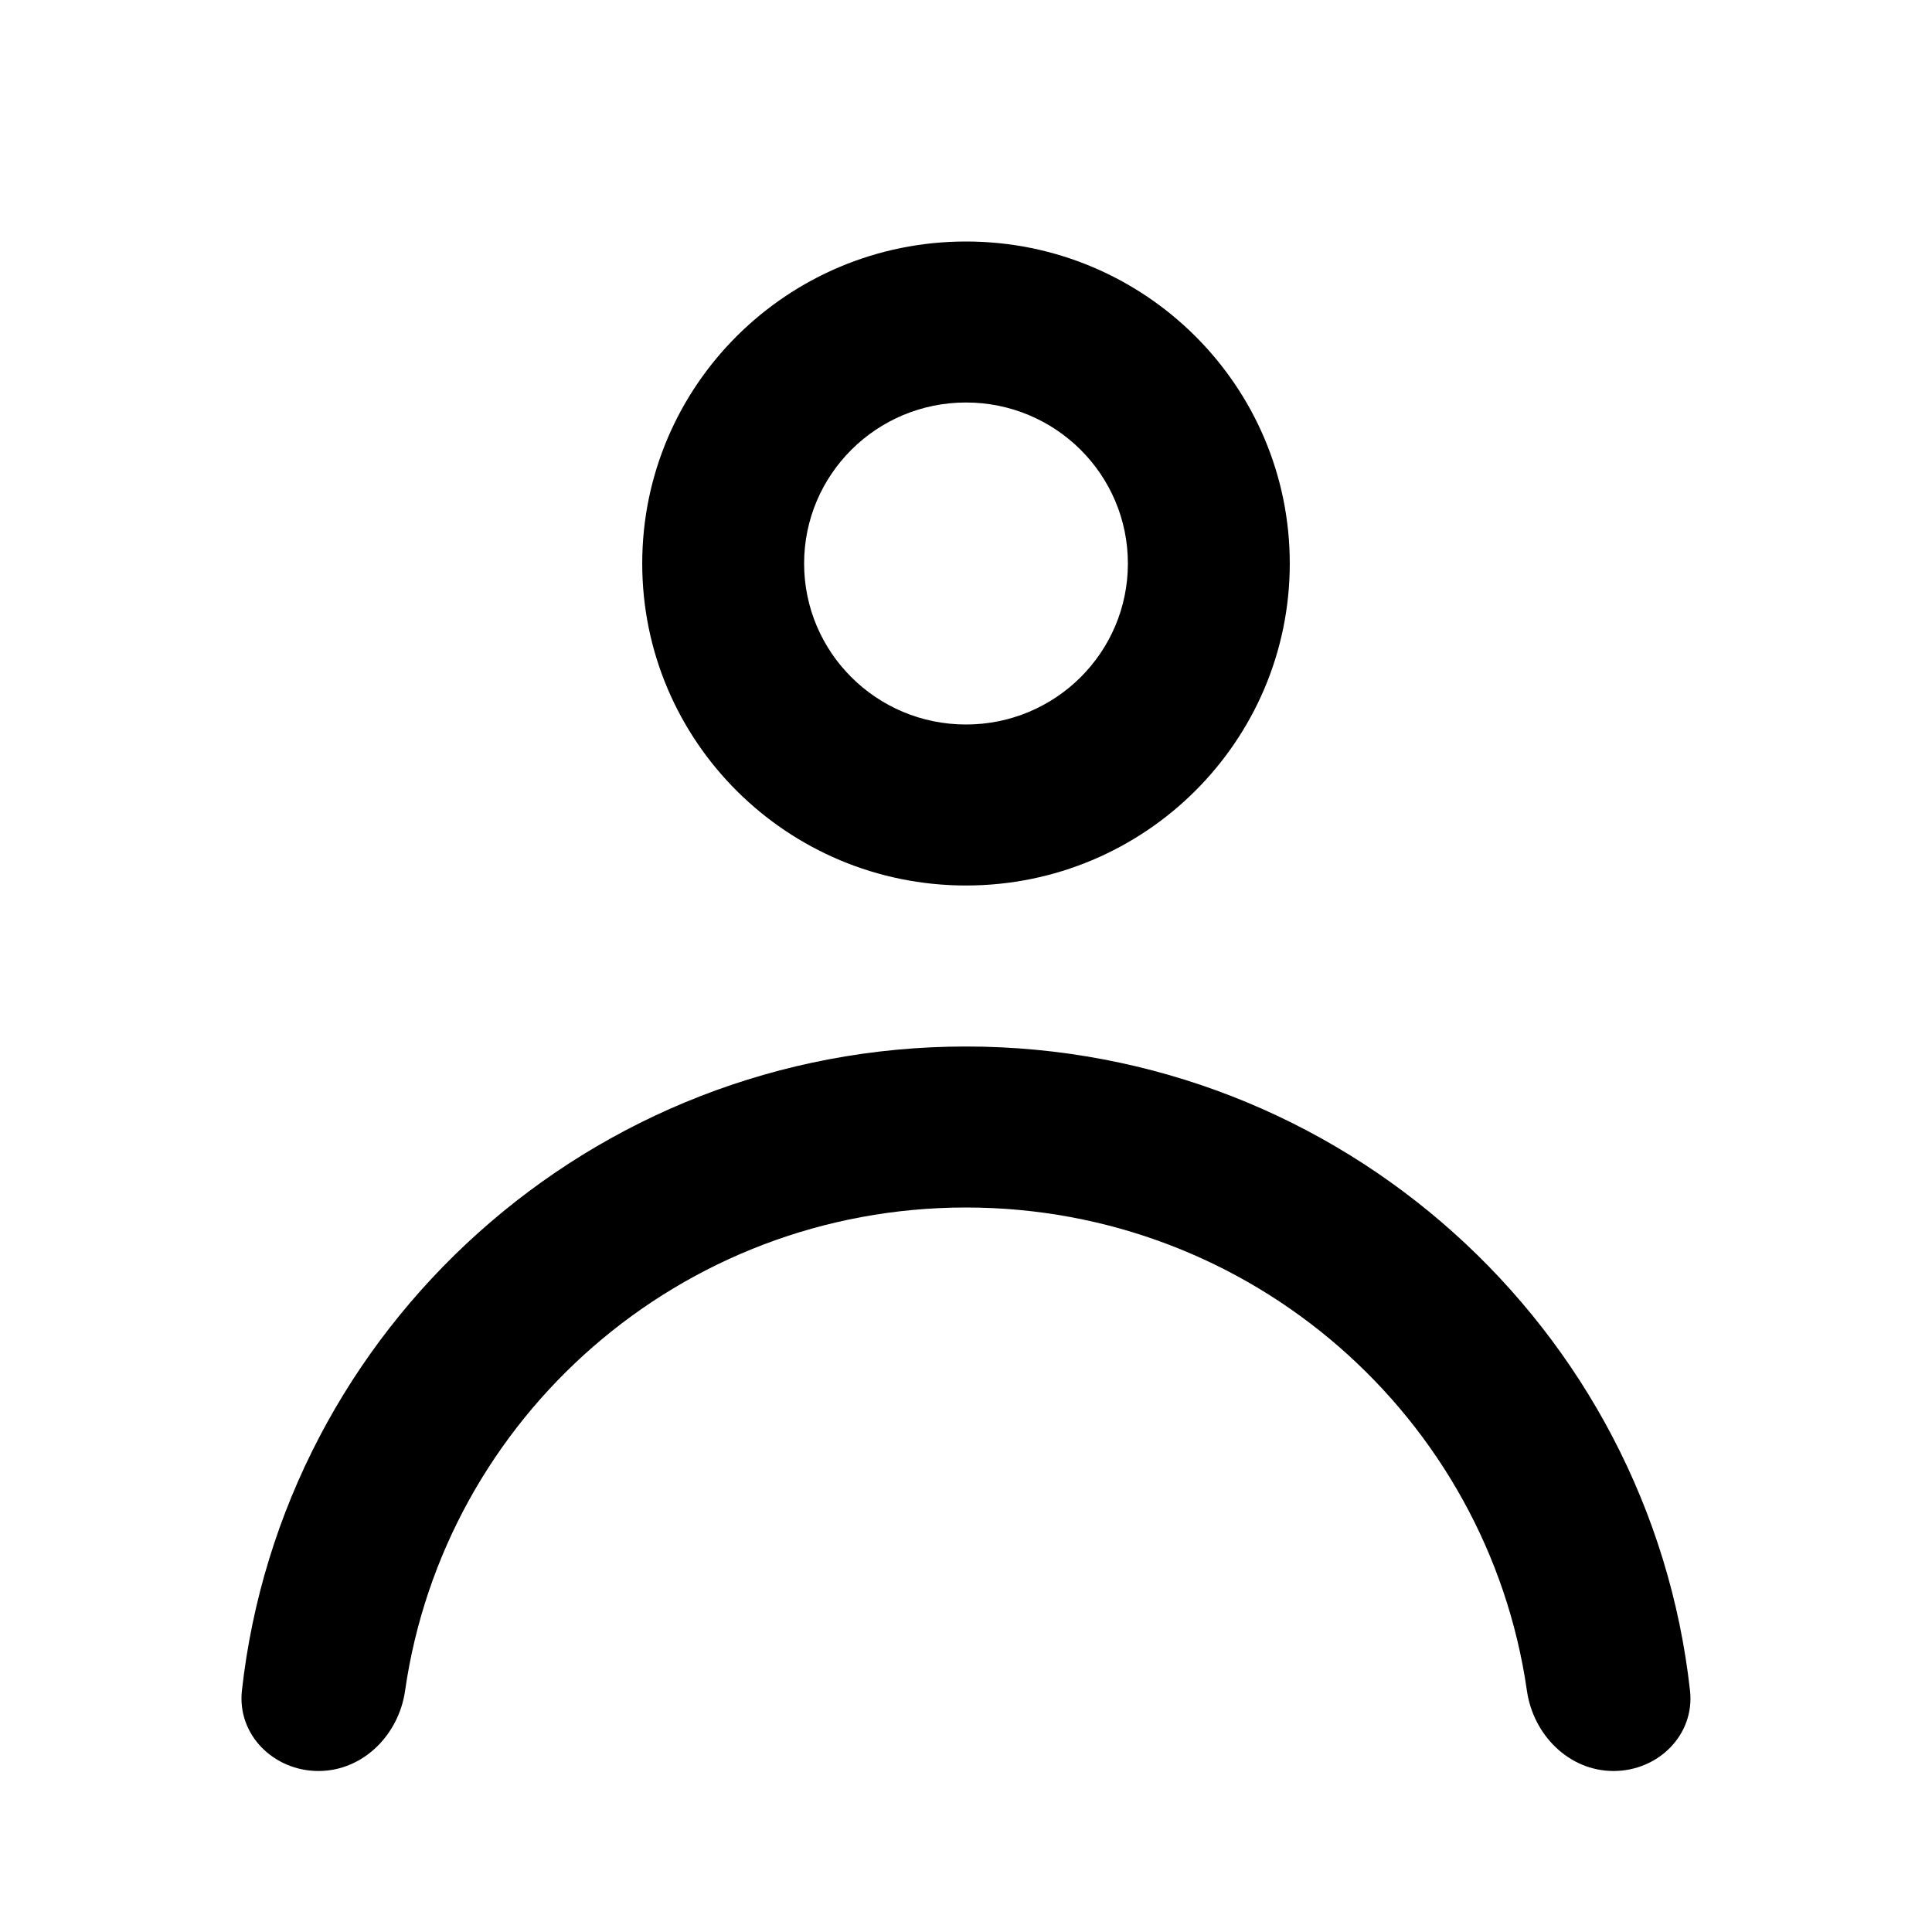
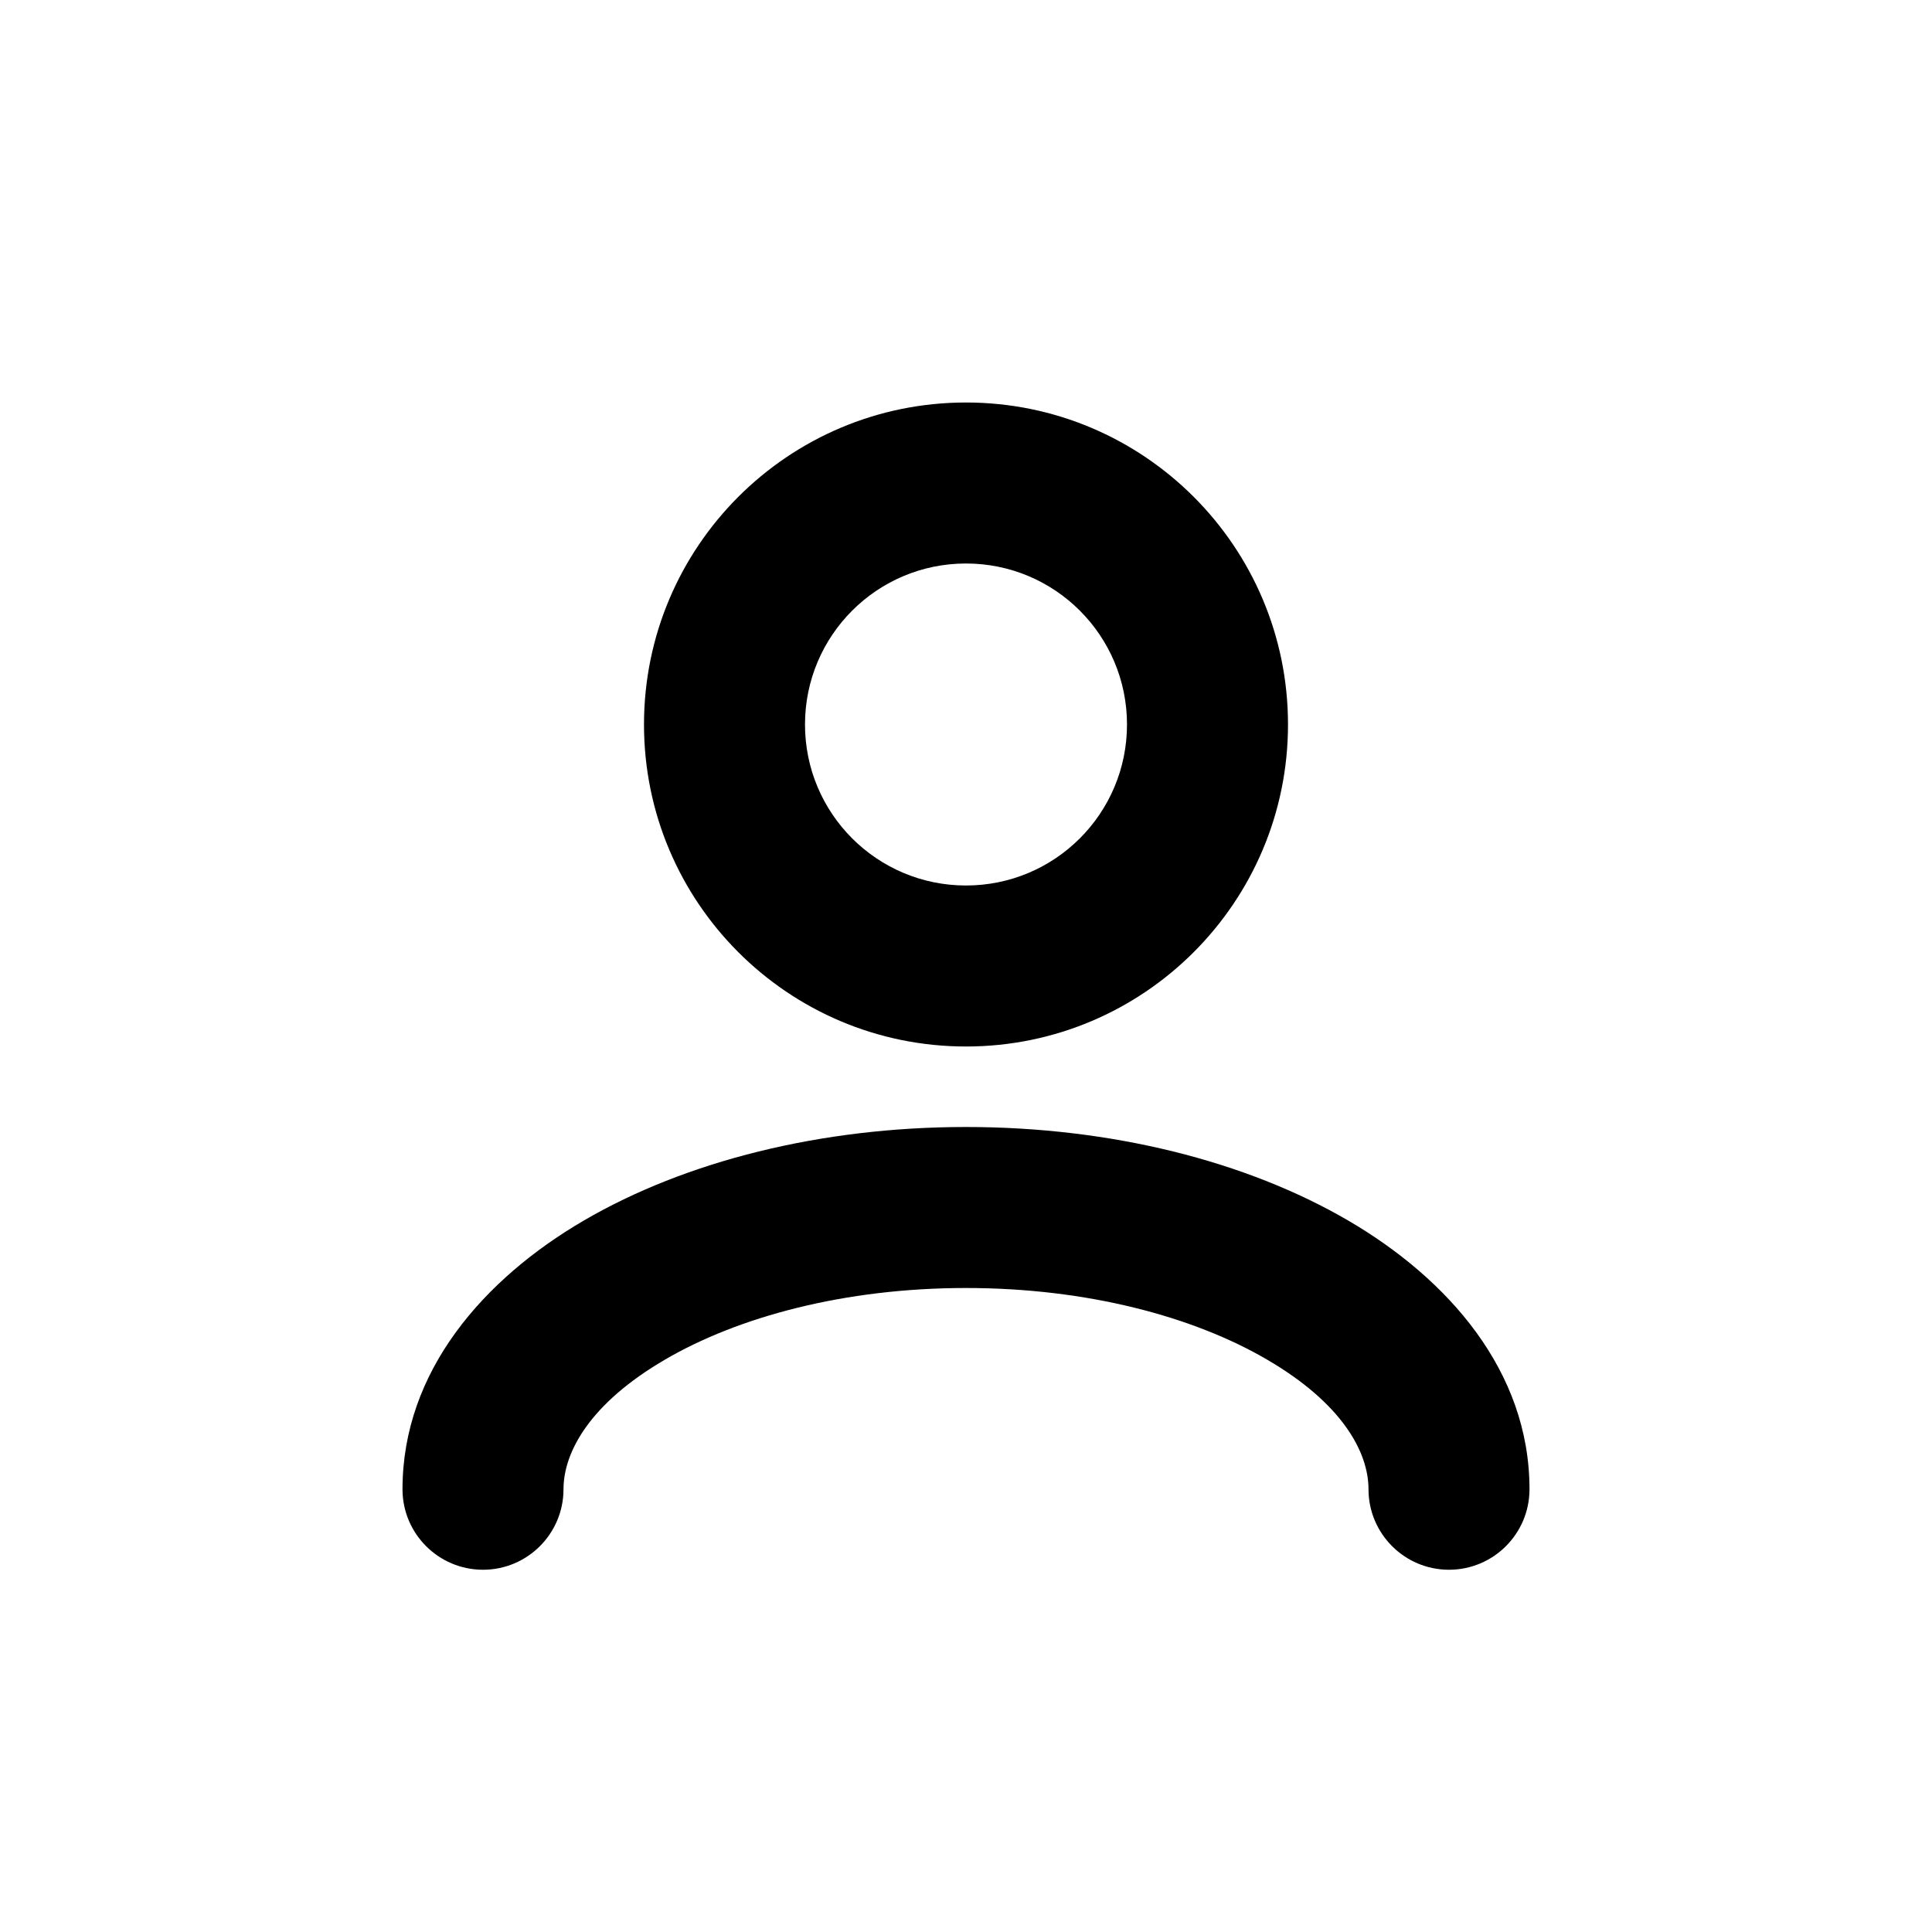
<svg xmlns="http://www.w3.org/2000/svg" viewBox="0 0 24 24">
-   <path fill-rule="evenodd" clip-rule="evenodd" d="M14.011 7C14.011 8.105 13.111 9 12 9C10.889 9 9.989 8.105 9.989 7C9.989 5.895 10.889 5 12 5C13.111 5 14.011 5.895 14.011 7ZM16.022 7C16.022 9.209 14.221 11 12 11C9.779 11 7.978 9.209 7.978 7C7.978 4.791 9.779 3 12 3C14.221 3 16.022 4.791 16.022 7ZM18.968 21.003C18.481 17.609 15.547 15 12 15C8.453 15 5.519 17.609 5.032 21.003C4.954 21.55 4.511 22 3.956 22C3.401 22 2.945 21.551 3.005 21.002C3.505 16.501 7.341 13 12 13C16.659 13 20.495 16.501 20.994 21.002C21.055 21.551 20.599 22 20.044 22C19.489 22 19.046 21.55 18.968 21.003Z" />
+   <path d="M12 14C13.802 14 15.482 14.424 16.746 15.161C17.986 15.884 19 17.03 19 18.5C19 19.052 18.552 19.5 18 19.5C17.448 19.5 17 19.052 17 18.5C17 18.037 16.671 17.432 15.739 16.889C14.832 16.359 13.512 16 12 16C10.489 16 9.169 16.359 8.262 16.889C7.33 17.432 7 18.037 7 18.5C7 19.052 6.552 19.5 6 19.5C5.448 19.5 5 19.052 5 18.5C5 17.03 6.014 15.884 7.254 15.161C8.518 14.424 10.198 14 12 14ZM12 5C14.209 5 16 6.791 16 9C16 11.209 14.209 13 12 13C9.791 13 8 11.209 8 9C8 6.791 9.791 5 12 5ZM12 7C10.895 7 10 7.895 10 9C10 10.105 10.895 11 12 11C13.105 11 14 10.105 14 9C14 7.895 13.105 7 12 7Z" />
</svg>
